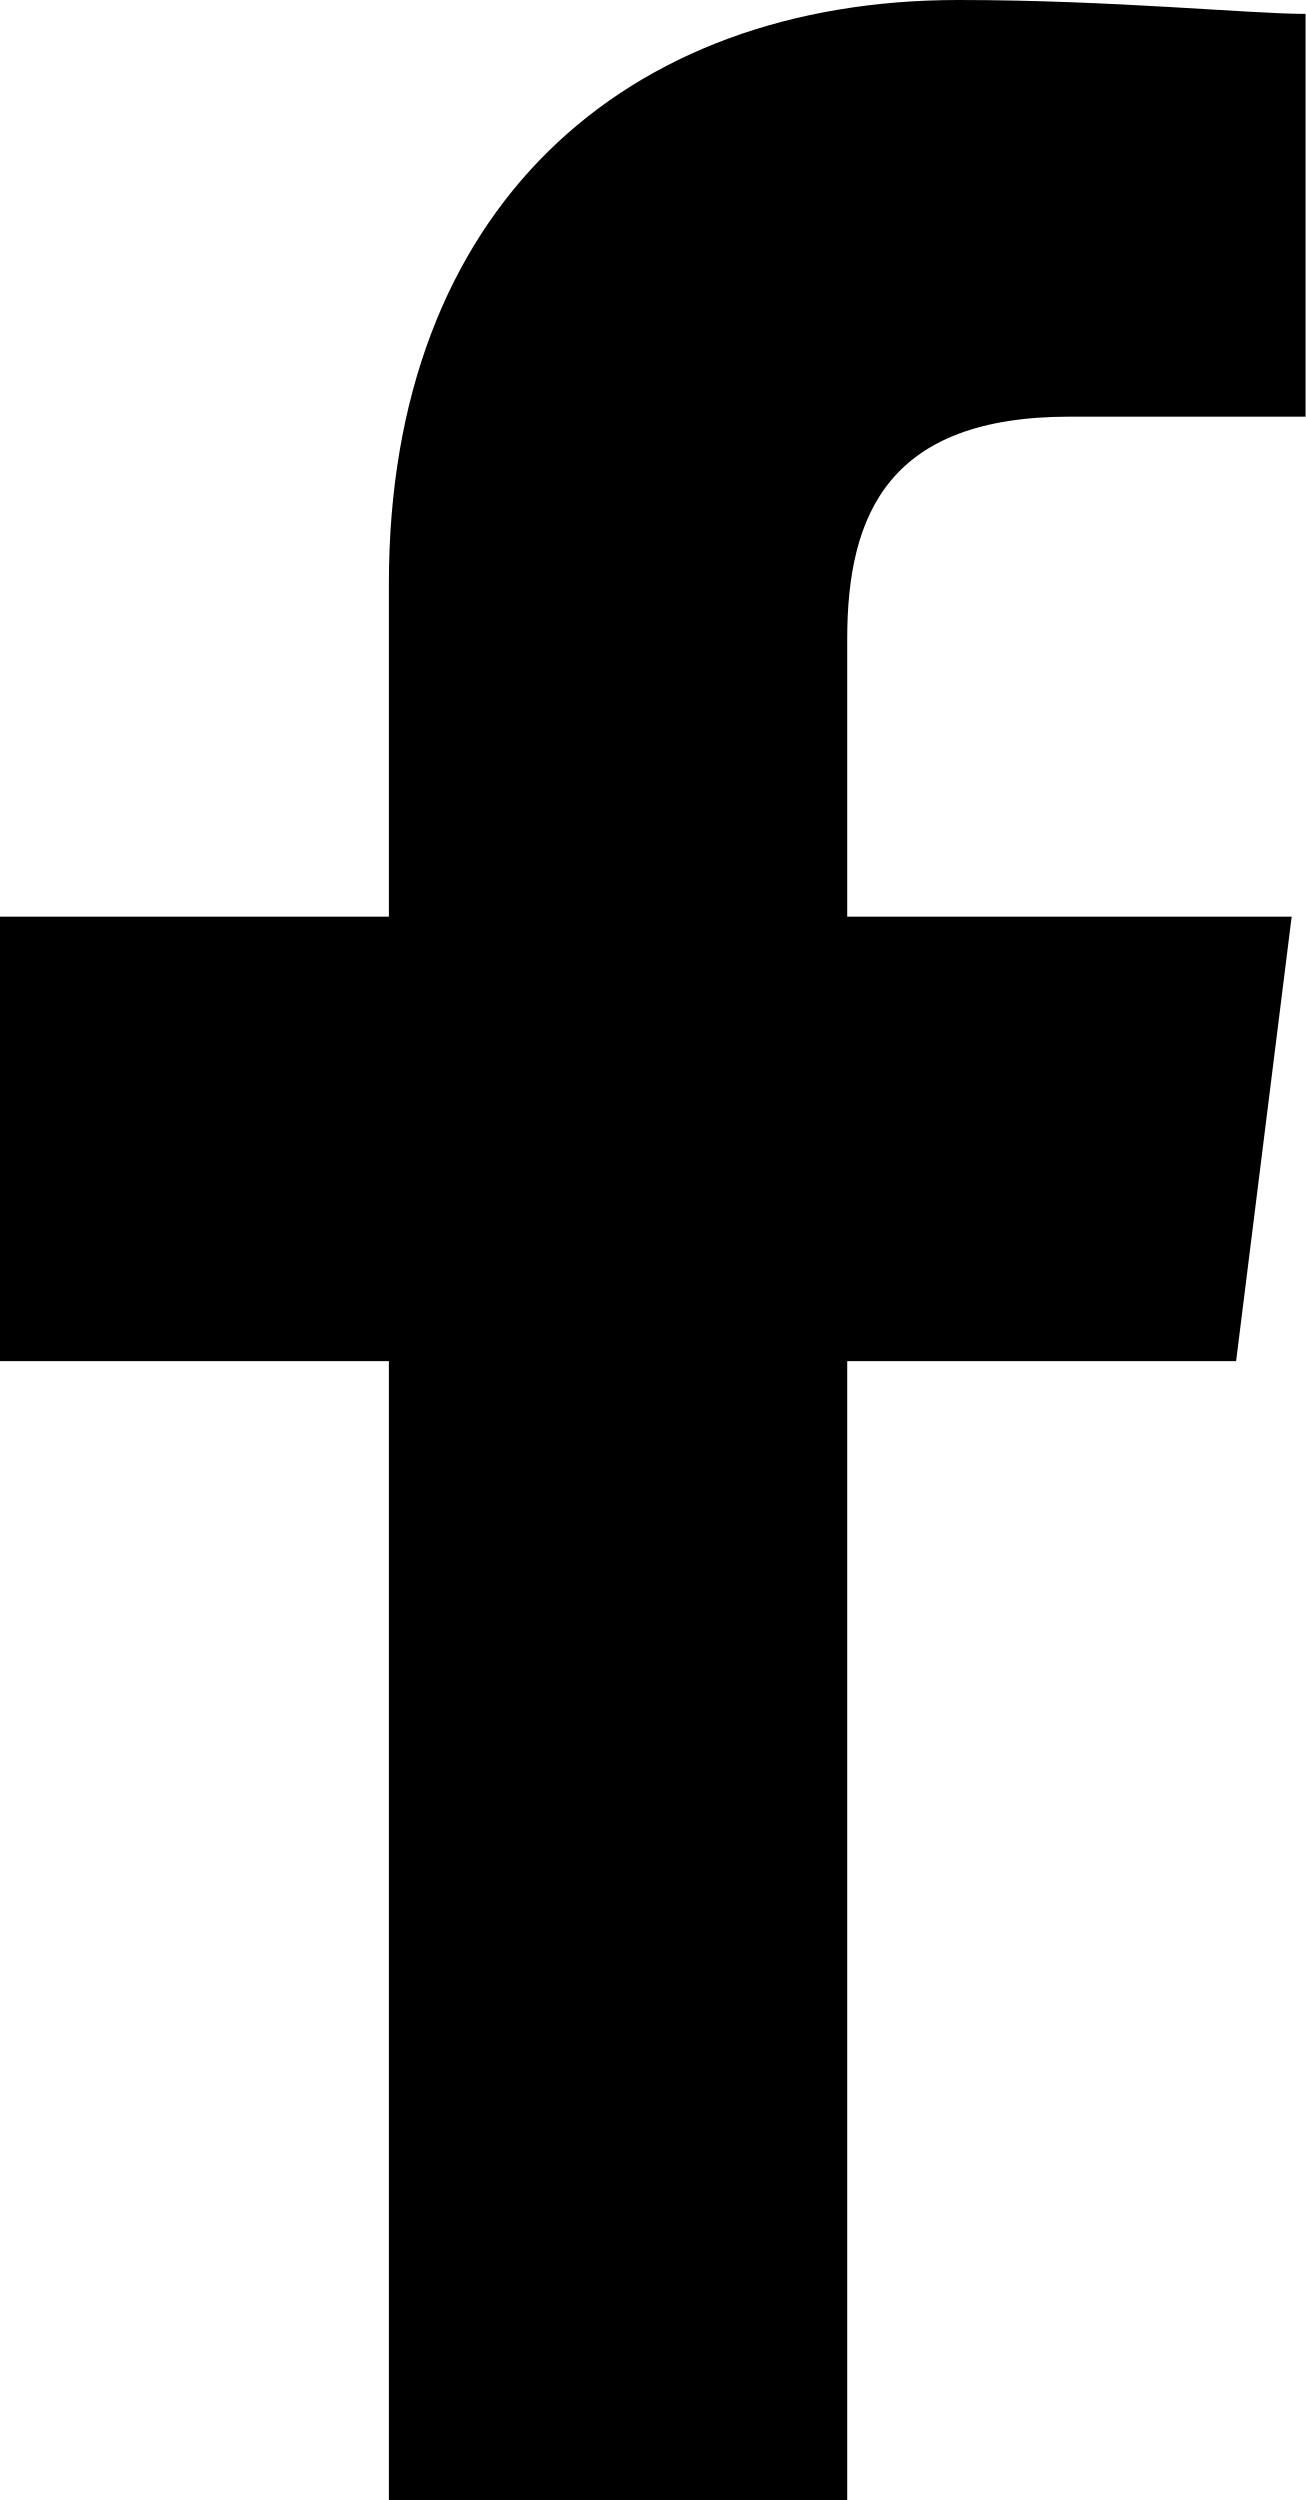
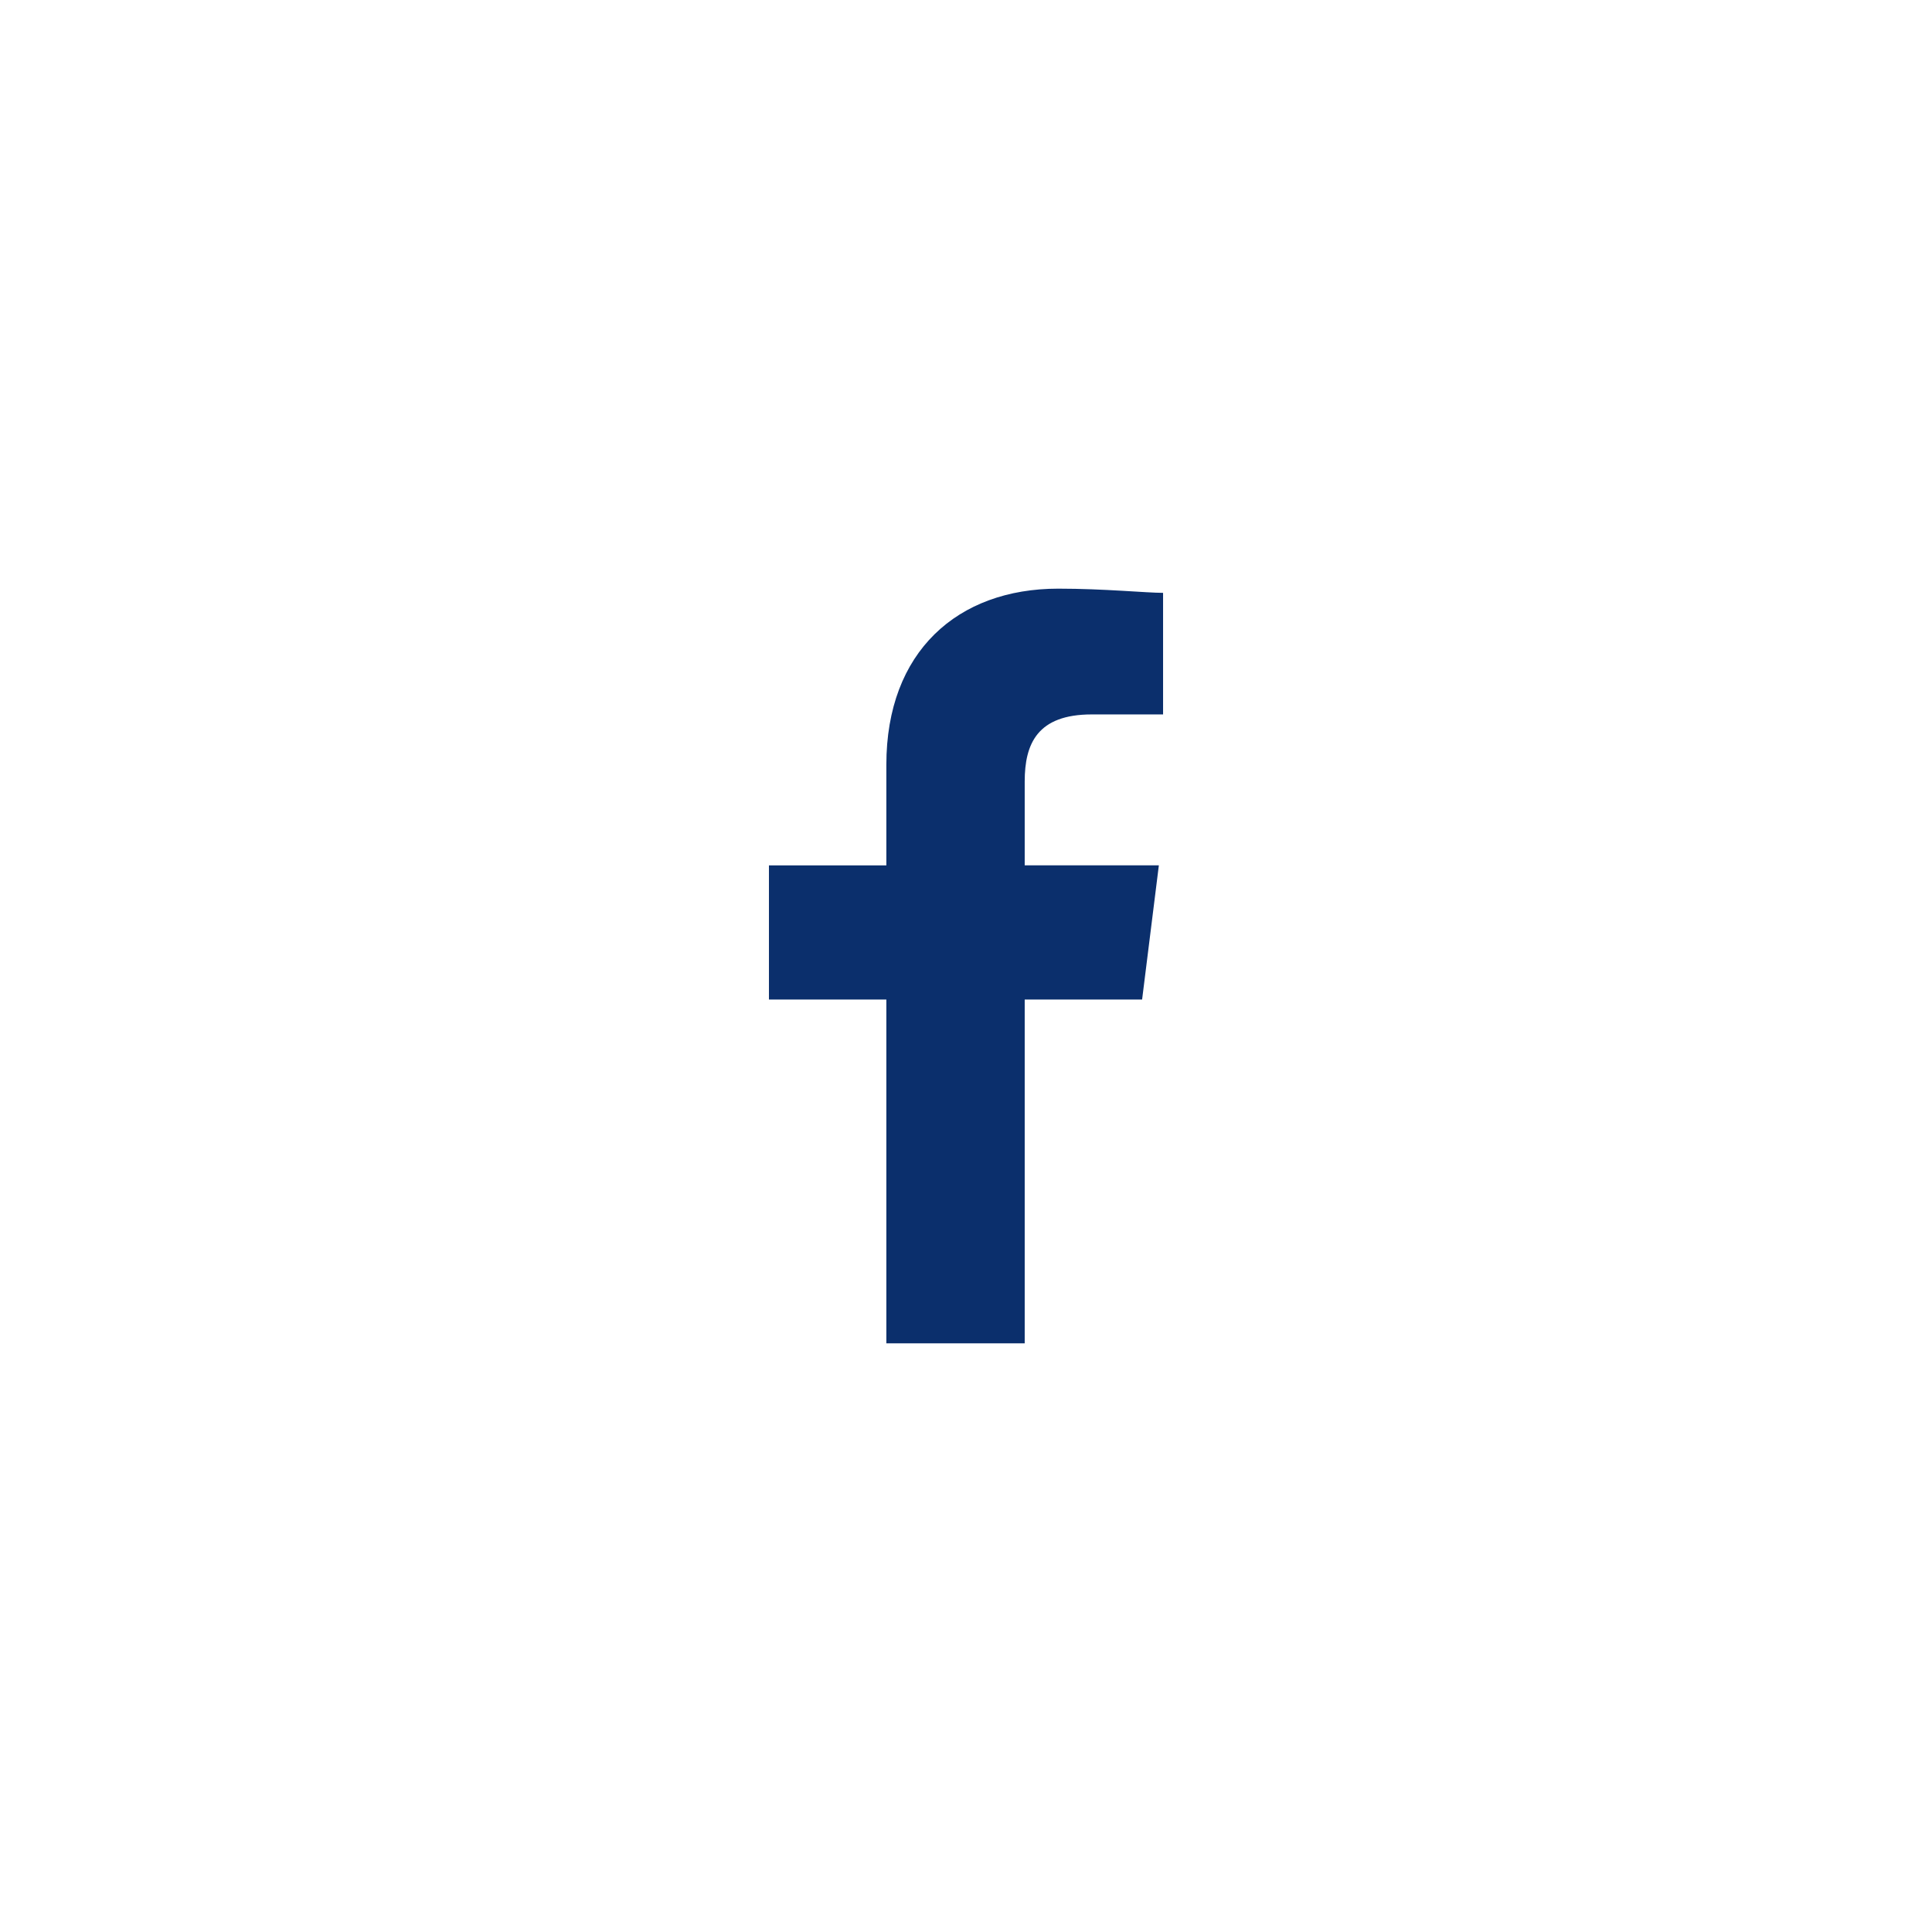
- <svg xmlns="http://www.w3.org/2000/svg" id="Facebook" width="32.9" height="63" viewBox="0 0 32.9 63">
-   <path id="Path_1" data-name="Path 1" d="M101.35,63V34.3h9.8l1.4-11.2h-11.2v-7c0-3.15,1.05-5.6,5.6-5.6h5.95V.35C111.5.35,108,0,104.15,0,95.75,0,89.8,5.25,89.8,14.7v8.4H80V34.3h9.8V63Z" transform="translate(-80)" fill-rule="evenodd" />
+ <svg xmlns="http://www.w3.org/2000/svg" width="150" height="150" viewBox="0 0 150 150">
+   <defs>
+     <clipPath id="clip-Artboard_5">
+       <rect width="150" height="150" />
+     </clipPath>
+   </defs>
+   <g id="Artboard_5" data-name="Artboard – 5" clip-path="url(#clip-Artboard_5)">
+     <g id="Facebook" transform="translate(59.701 45.703)">
+       <path id="Path_1" data-name="Path 1" d="M99.857,58.593V31.9h9.115l1.3-10.417H99.857v-6.51c0-2.93.977-5.208,5.208-5.208H110.6V.326c-1.3,0-4.557-.326-8.138-.326C94.648,0,89.115,4.883,89.115,13.672v7.812H80V31.9h9.115V58.593Z" transform="translate(-80 0)" fill="#0b2f6c" fill-rule="evenodd" />
+     </g>
+   </g>
</svg>
